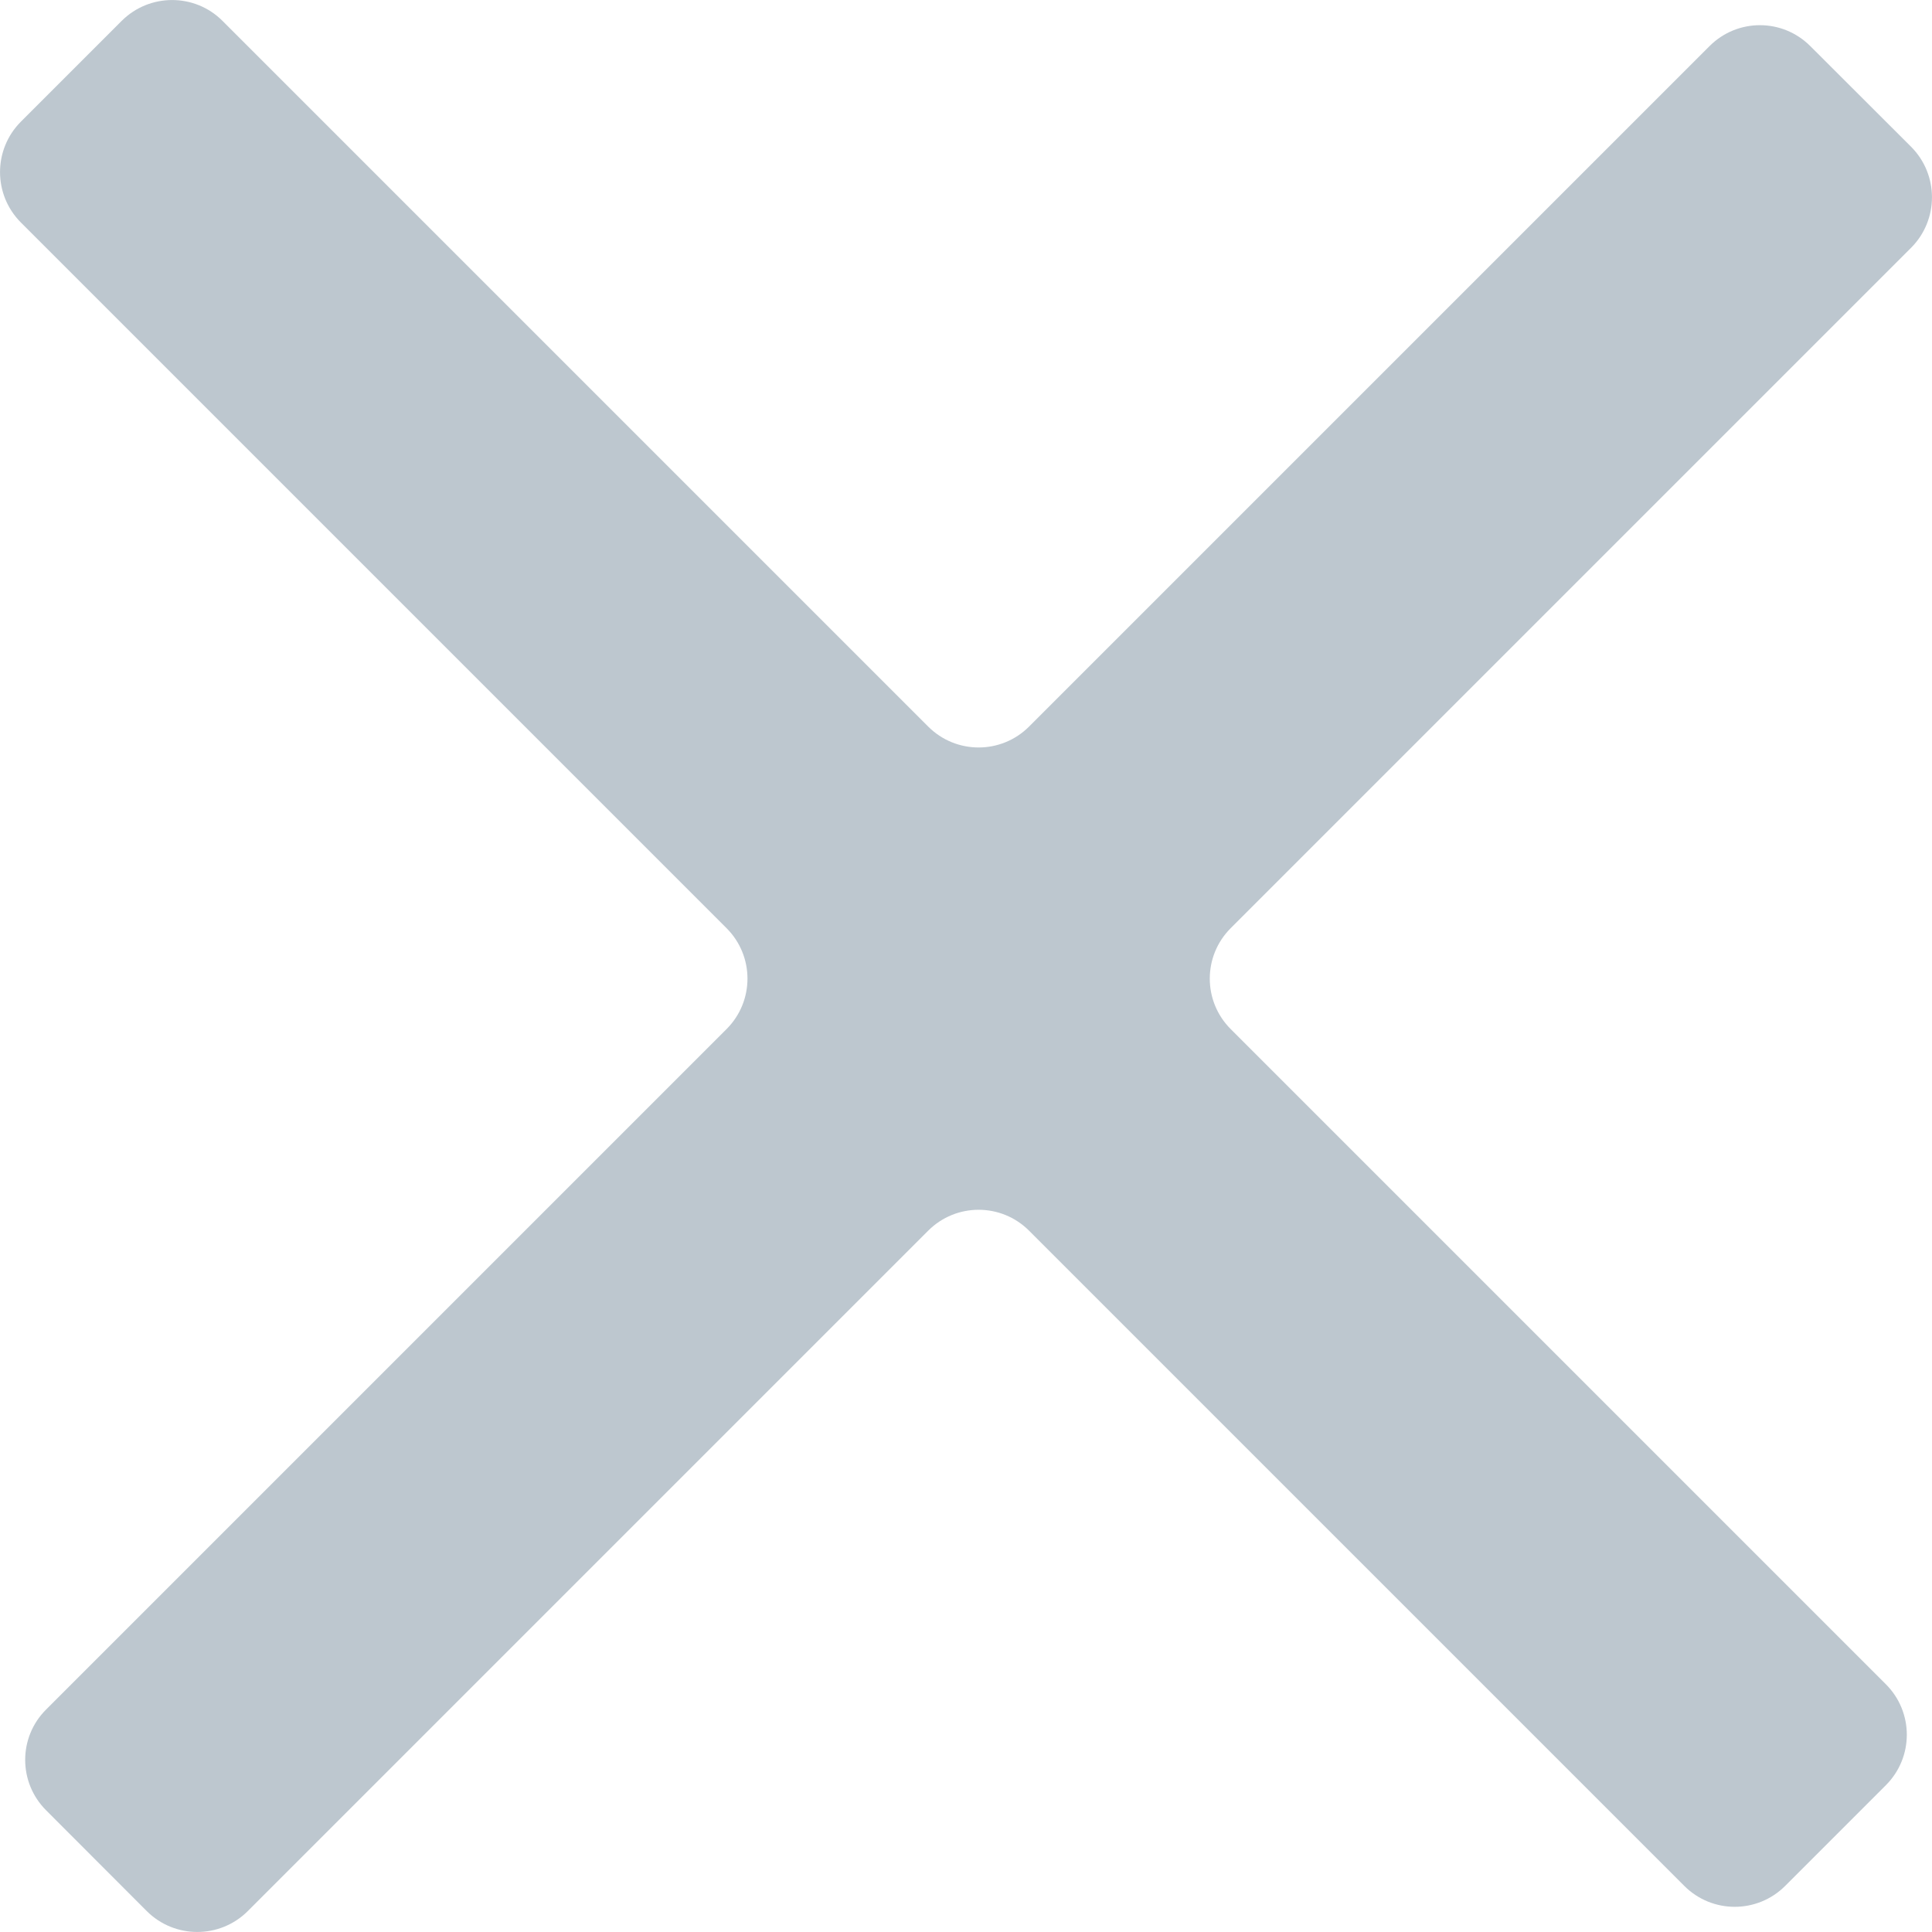
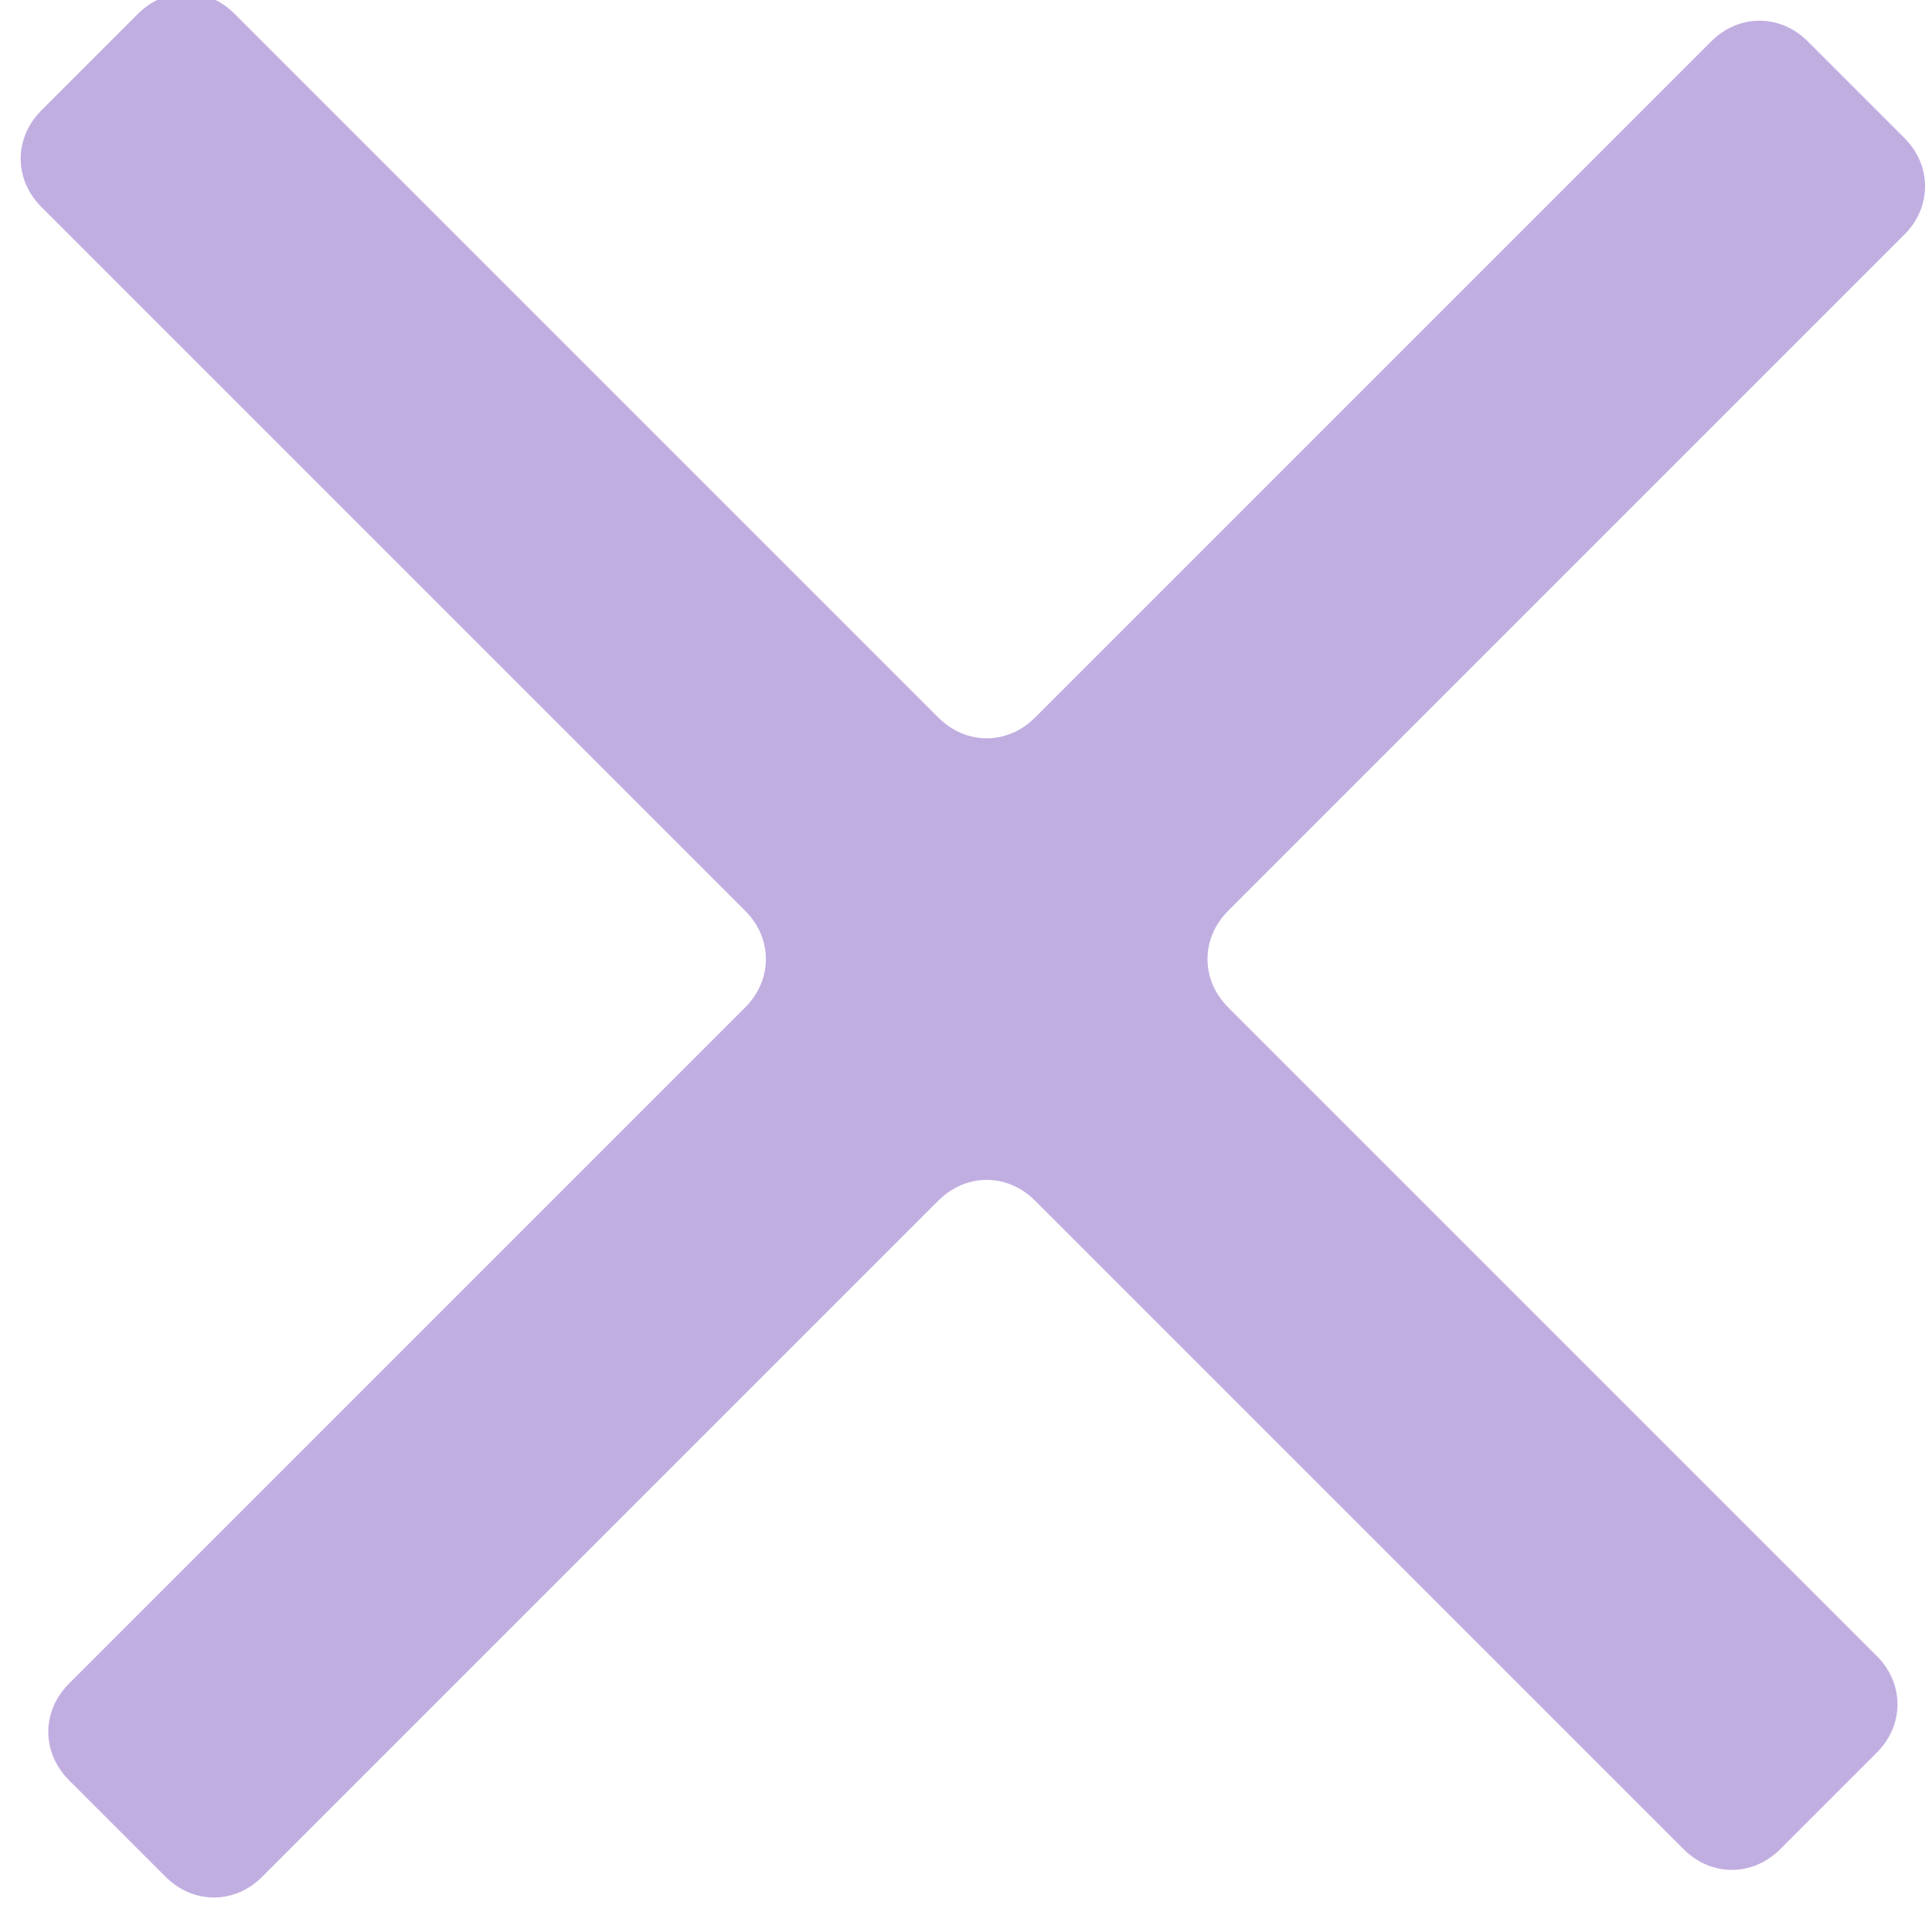
- <svg xmlns="http://www.w3.org/2000/svg" width="14px" height="14px" viewBox="0 0 14 14" version="1.1">
-   <defs />
-   <g id="Page-1" stroke="none" stroke-width="1" fill="none" fill-rule="evenodd">
-     <g id="Ecommerce" transform="translate(-180, -5886)" fill="#BDC7CF">
-       <g id="Cart-#1-Copy" transform="translate(150, 5772)">
-         <g id="#1" transform="translate(30, 81)">
-           <path d="M12.388,33.334 L7.457,38.265 C7.255,38.467 6.928,38.467 6.726,38.265 L1.612,33.151 C1.411,32.95 1.084,32.95 0.882,33.151 L0.151,33.882 C-0.05,34.084 -0.05,34.41 0.151,34.612 L5.265,39.726 C5.467,39.928 5.467,40.255 5.265,40.457 L0.334,45.388 C0.132,45.589 0.132,45.916 0.334,46.118 L1.064,46.849 C1.266,47.05 1.593,47.05 1.795,46.849 L6.726,41.918 C6.928,41.716 7.255,41.716 7.457,41.918 L12.205,46.666 C12.407,46.868 12.734,46.868 12.936,46.666 L13.666,45.936 C13.868,45.734 13.868,45.407 13.666,45.205 L8.918,40.457 C8.716,40.255 8.716,39.928 8.918,39.726 L13.849,34.795 C14.05,34.593 14.05,34.266 13.849,34.064 L13.118,33.334 C12.916,33.132 12.59,33.132 12.388,33.334" id="Icon" />
+ <svg xmlns="http://www.w3.org/2000/svg" version="1.1" id="Capa_1" x="0px" y="0px" viewBox="0 0 14 14" style="enable-background:new 0 0 14 14;" xml:space="preserve">
+   <style type="text/css">
+ 	.st0{fill-rule:evenodd;clip-rule:evenodd;fill:#C1AEE1;}
+ </style>
+   <g id="Page-1">
+     <g id="Ecommerce" transform="translate(-180, -5886)">
+       <g id="Cart-_x23_1-Copy" transform="translate(150, 5772)">
+         <g id="_x23_1" transform="translate(30, 81)">
+           <path id="Icon" class="st0" d="M12.4,33.3l-4.9,4.9c-0.2,0.2-0.5,0.2-0.7,0l-5.1-5.1c-0.2-0.2-0.5-0.2-0.7,0l-0.7,0.7      c-0.2,0.2-0.2,0.5,0,0.7l5.1,5.1c0.2,0.2,0.2,0.5,0,0.7l-4.9,4.9c-0.2,0.2-0.2,0.5,0,0.7l0.7,0.7c0.2,0.2,0.5,0.2,0.7,0l4.9-4.9      c0.2-0.2,0.5-0.2,0.7,0l4.7,4.7c0.2,0.2,0.5,0.2,0.7,0l0.7-0.7c0.2-0.2,0.2-0.5,0-0.7l-4.7-4.7c-0.2-0.2-0.2-0.5,0-0.7l4.9-4.9      c0.2-0.2,0.2-0.5,0-0.7l-0.7-0.7C12.9,33.1,12.6,33.1,12.4,33.3" />
        </g>
      </g>
    </g>
  </g>
</svg>
